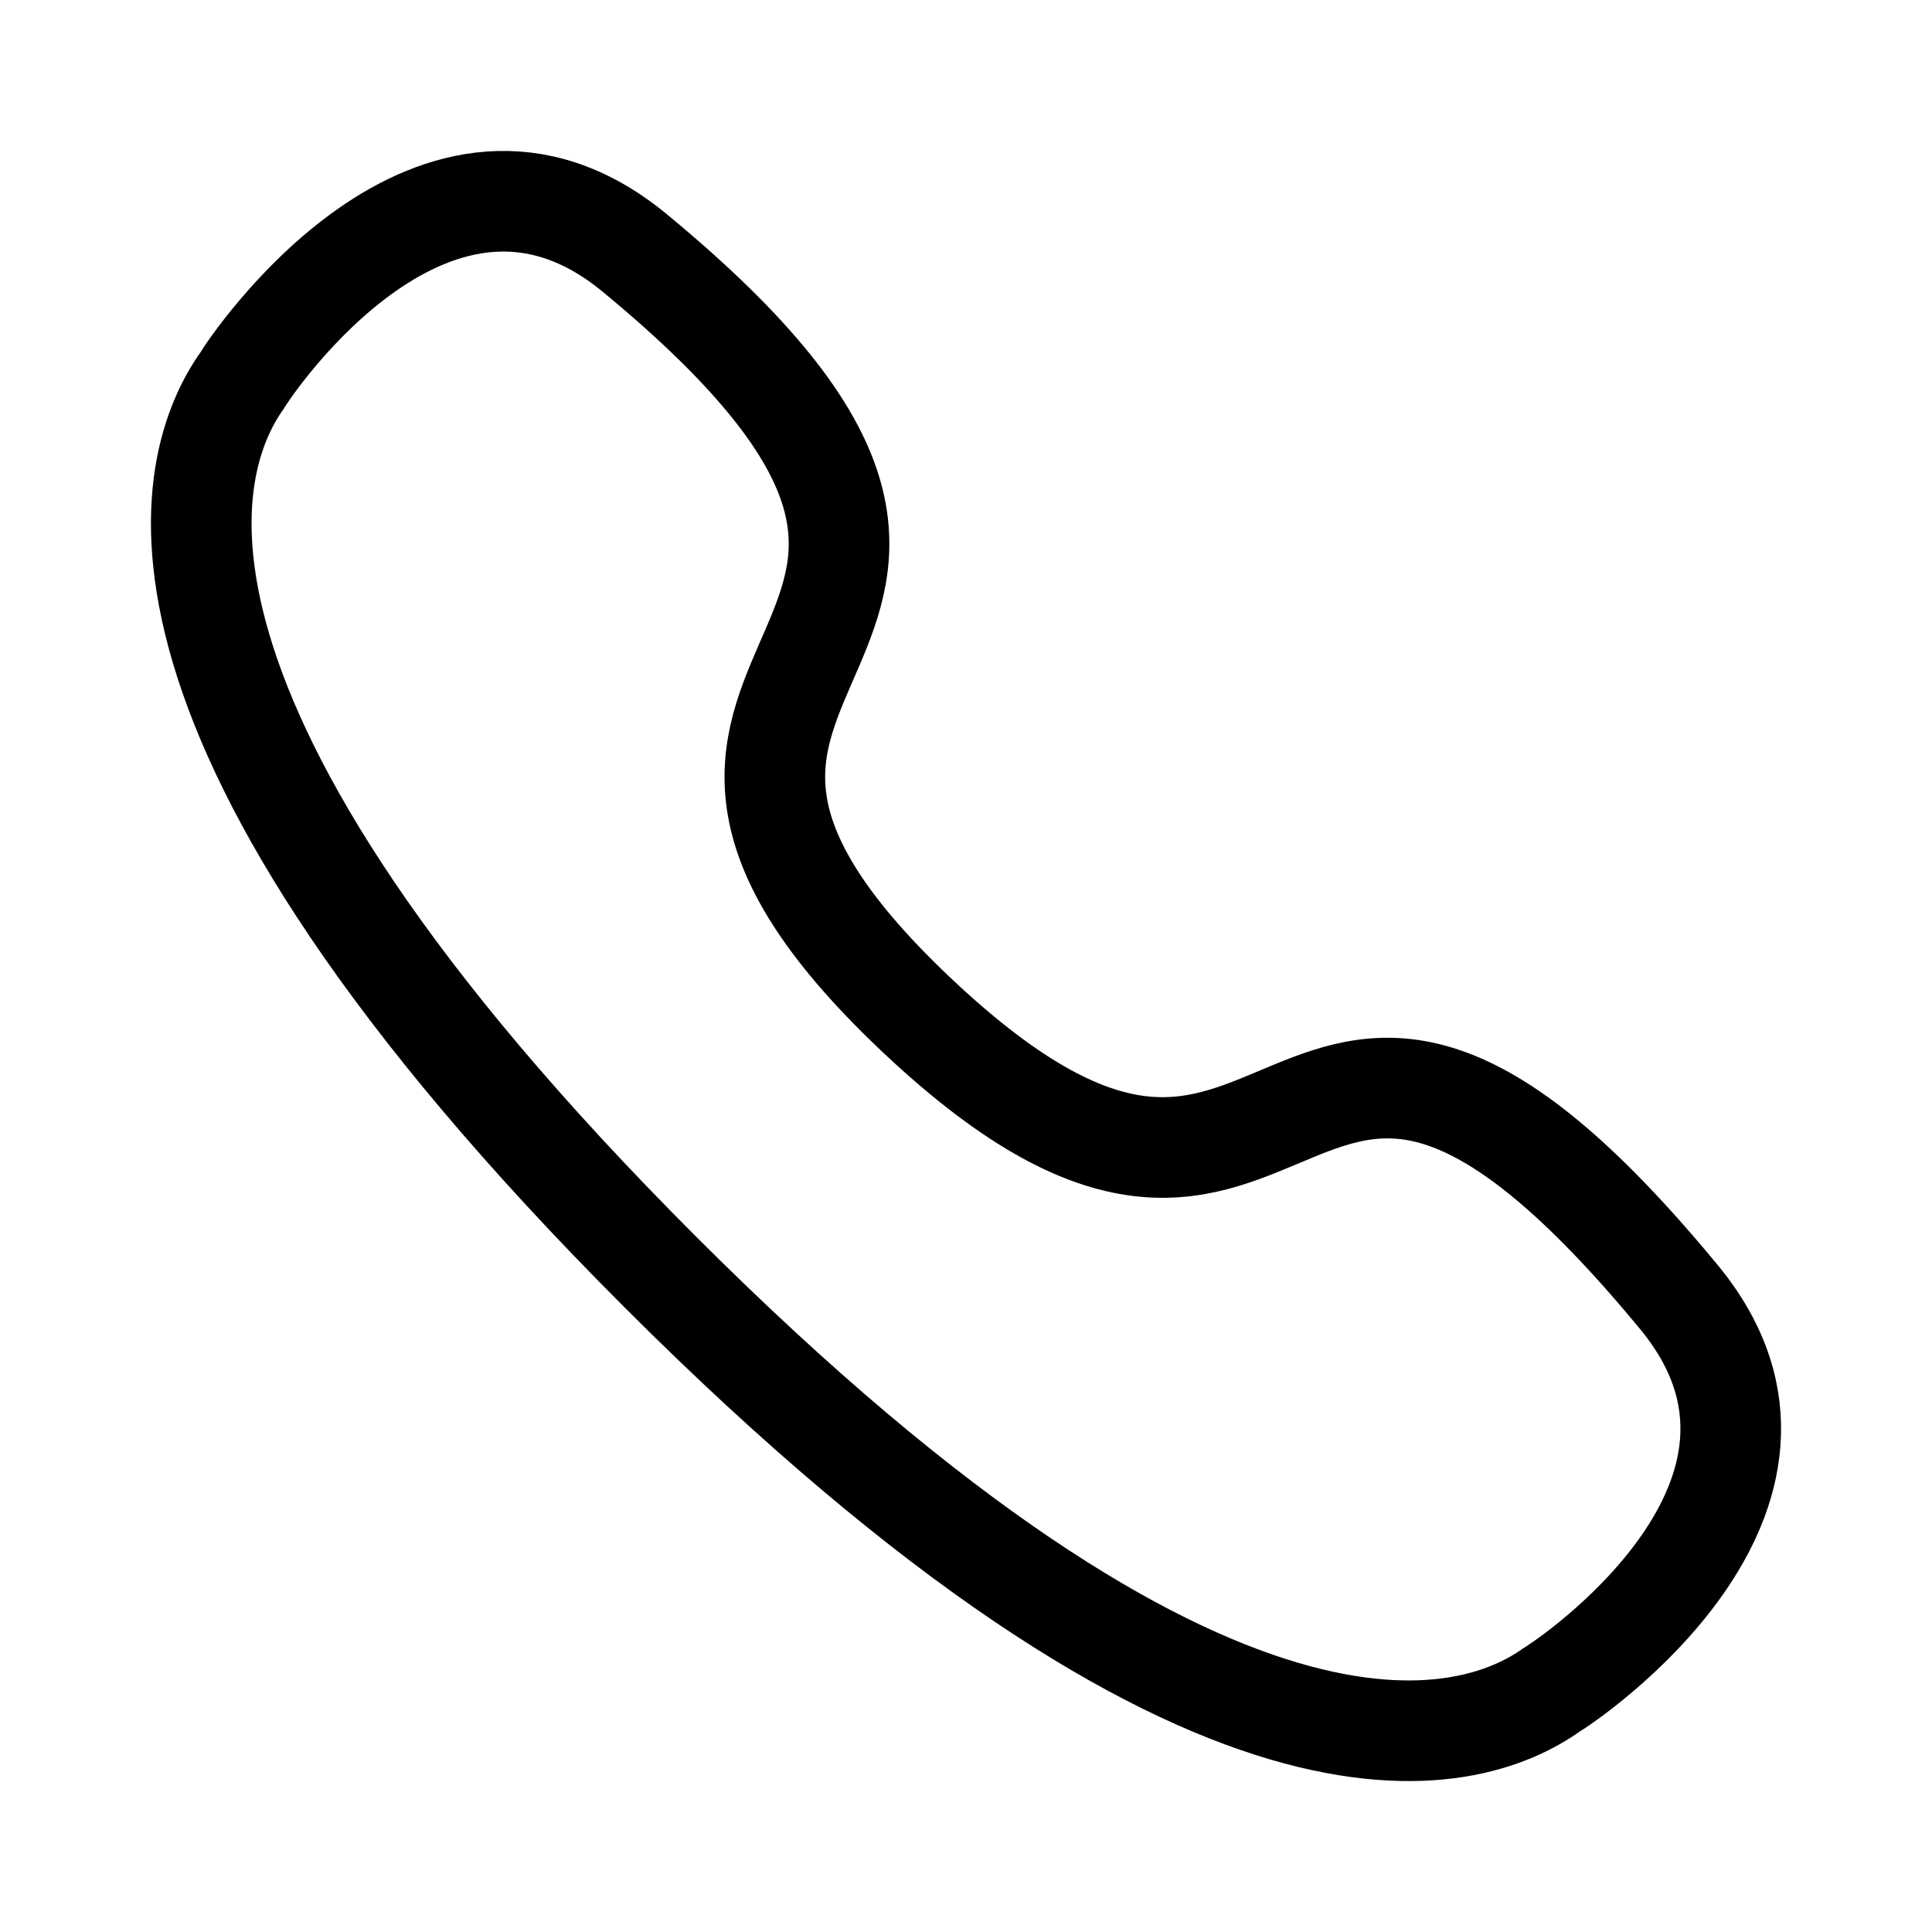
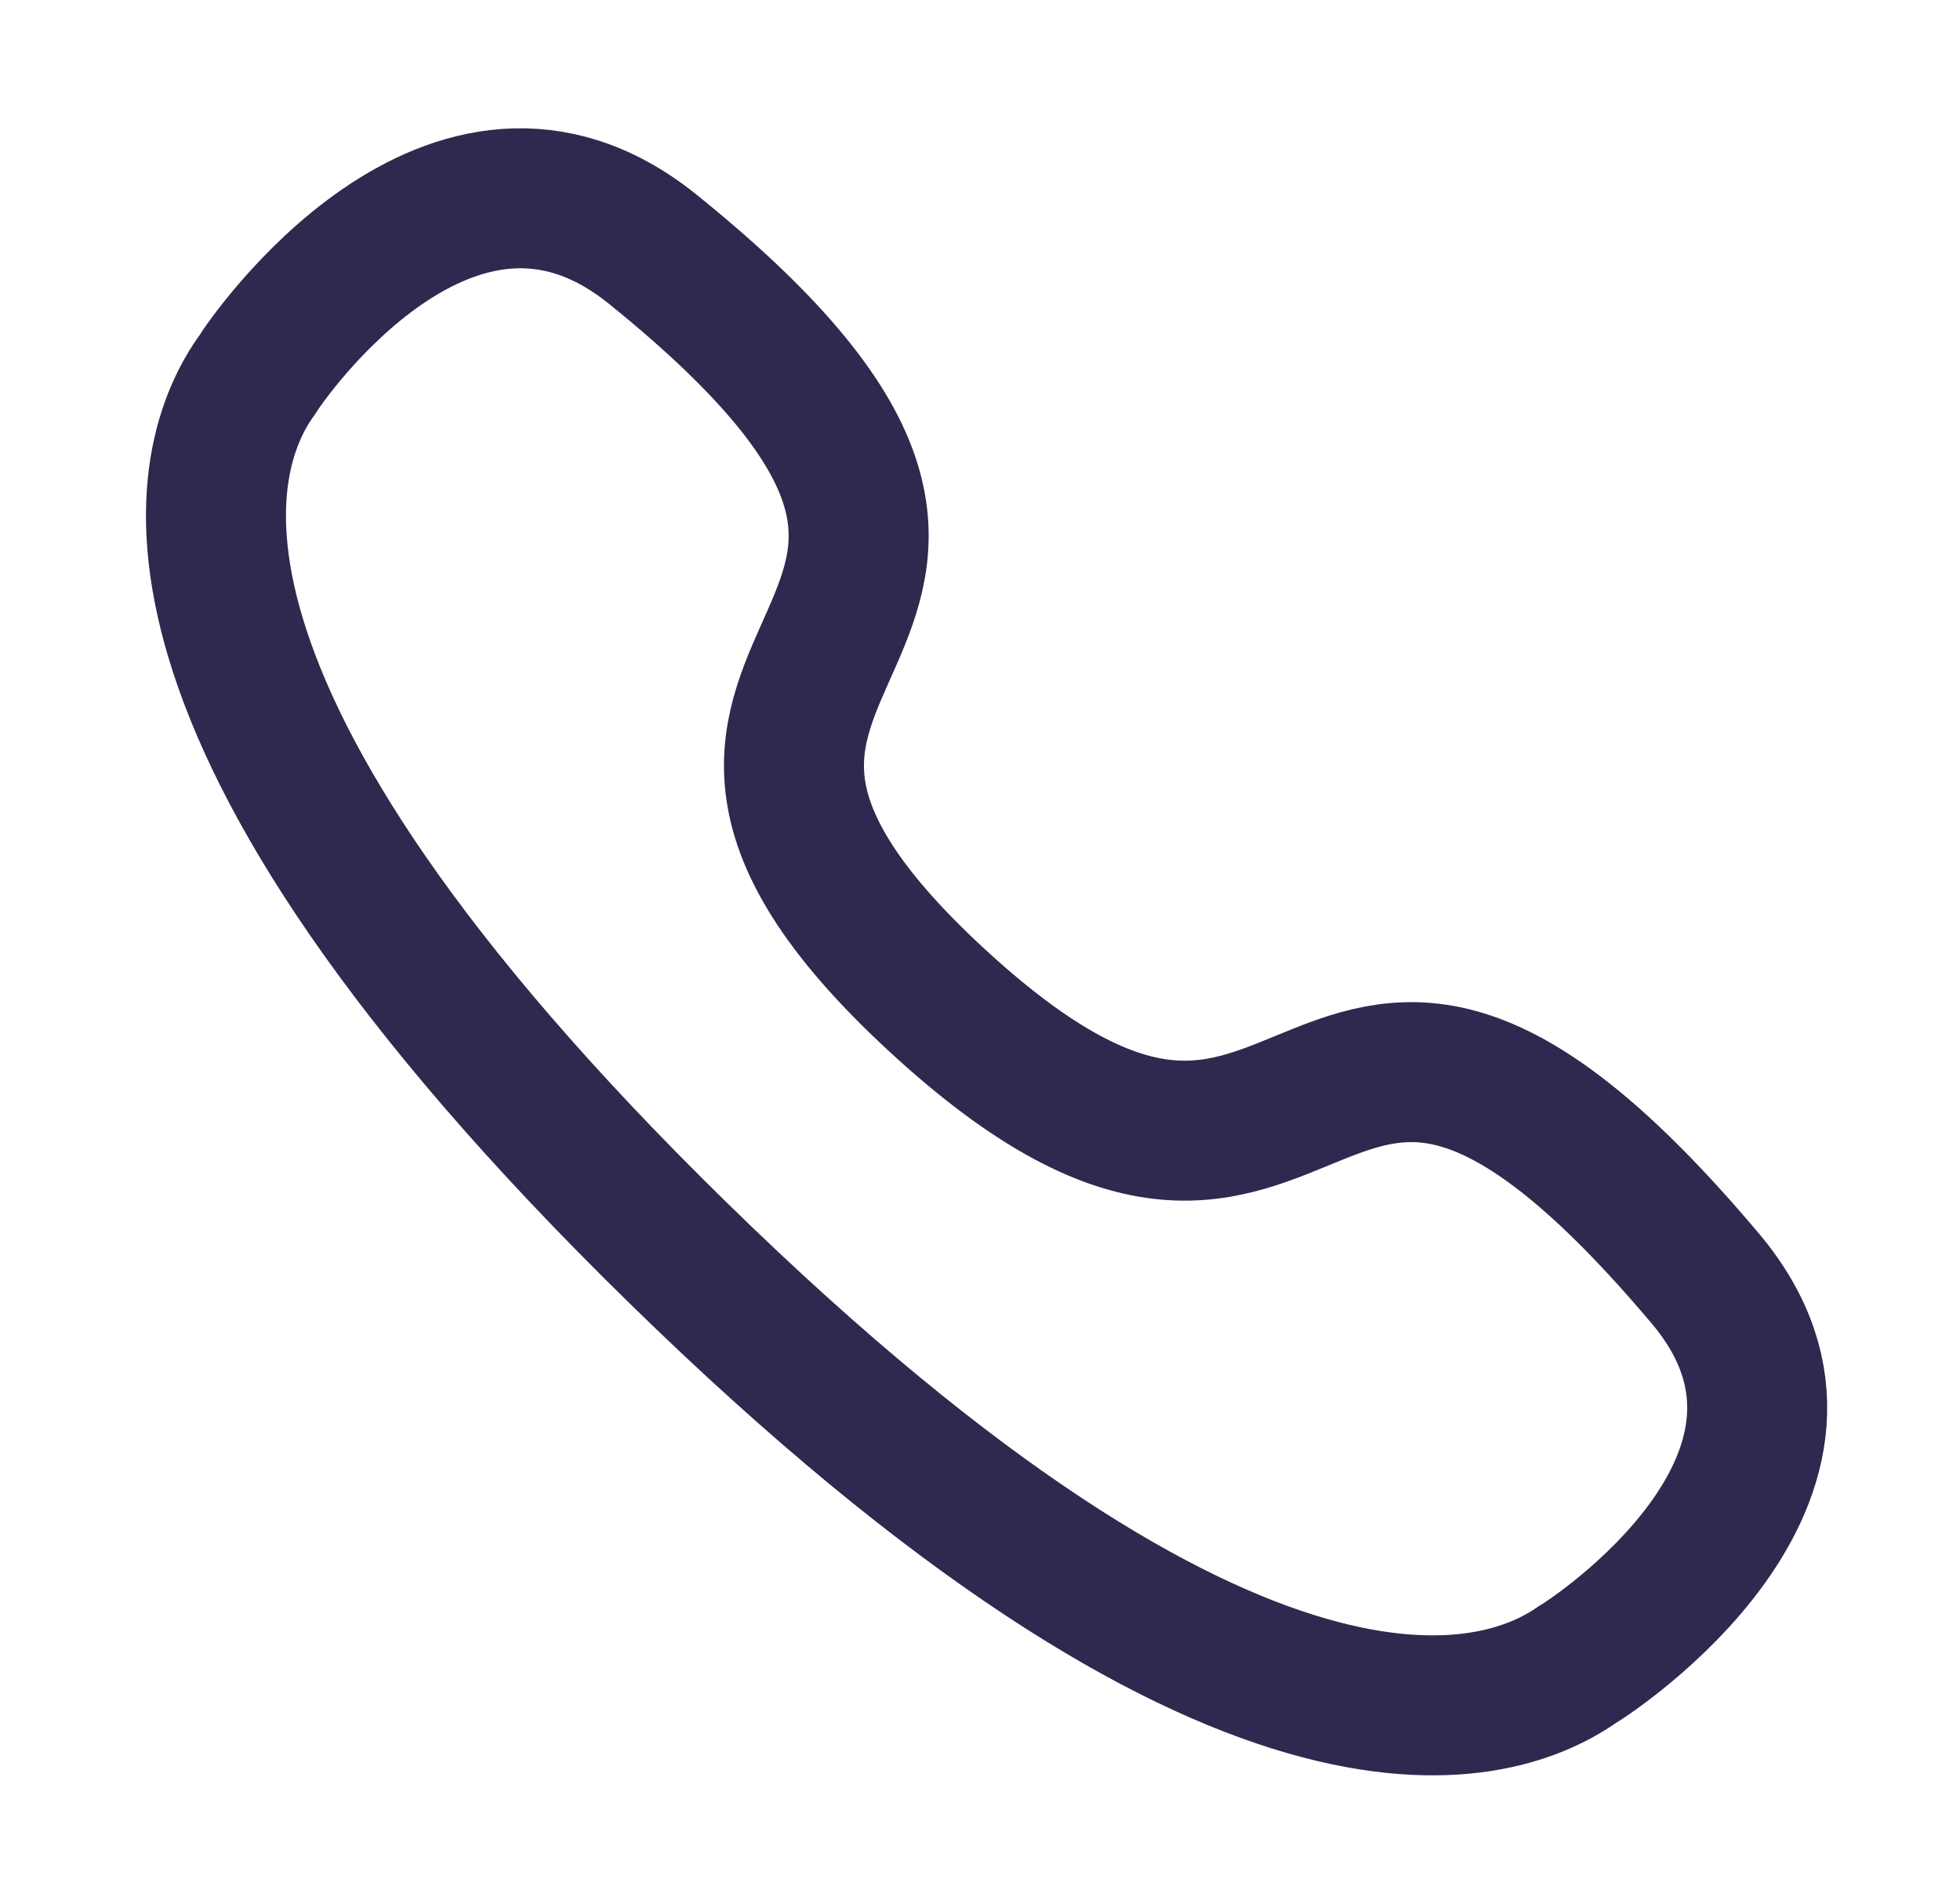
- <svg xmlns="http://www.w3.org/2000/svg" width="48" height="48" viewBox="0 0 48 48" fill="none">
-   <path fill-rule="evenodd" clip-rule="evenodd" d="M16.401 31.598C2.605 17.8 4.567 11.482 6.021 9.446C6.208 9.117 10.813 2.224 15.749 6.268C28.002 16.359 13 16 22.779 25.223C32.558 34.445 31.643 20 41.732 32.25C45.776 37.188 38.883 41.793 38.556 41.978C36.52 43.434 30.199 45.396 16.401 31.598Z" stroke="black" stroke-width="2.5" stroke-linecap="round" stroke-linejoin="round" />
+ <svg xmlns="http://www.w3.org/2000/svg" width="35" height="34" viewBox="0 0 35 34" fill="none">
+   <path fill-rule="evenodd" clip-rule="evenodd" d="M12.114 22.382C2.122 12.609 3.543 8.133 4.596 6.691C4.731 6.458 8.067 1.575 11.642 4.44C20.516 11.588 9.651 11.333 16.733 17.866C23.816 24.399 23.153 14.167 30.46 22.844C33.389 26.341 28.397 29.603 28.16 29.734C26.685 30.766 22.107 32.155 12.114 22.382Z" stroke="#2E294E" stroke-width="2.5" stroke-linecap="round" stroke-linejoin="round" />
</svg>
